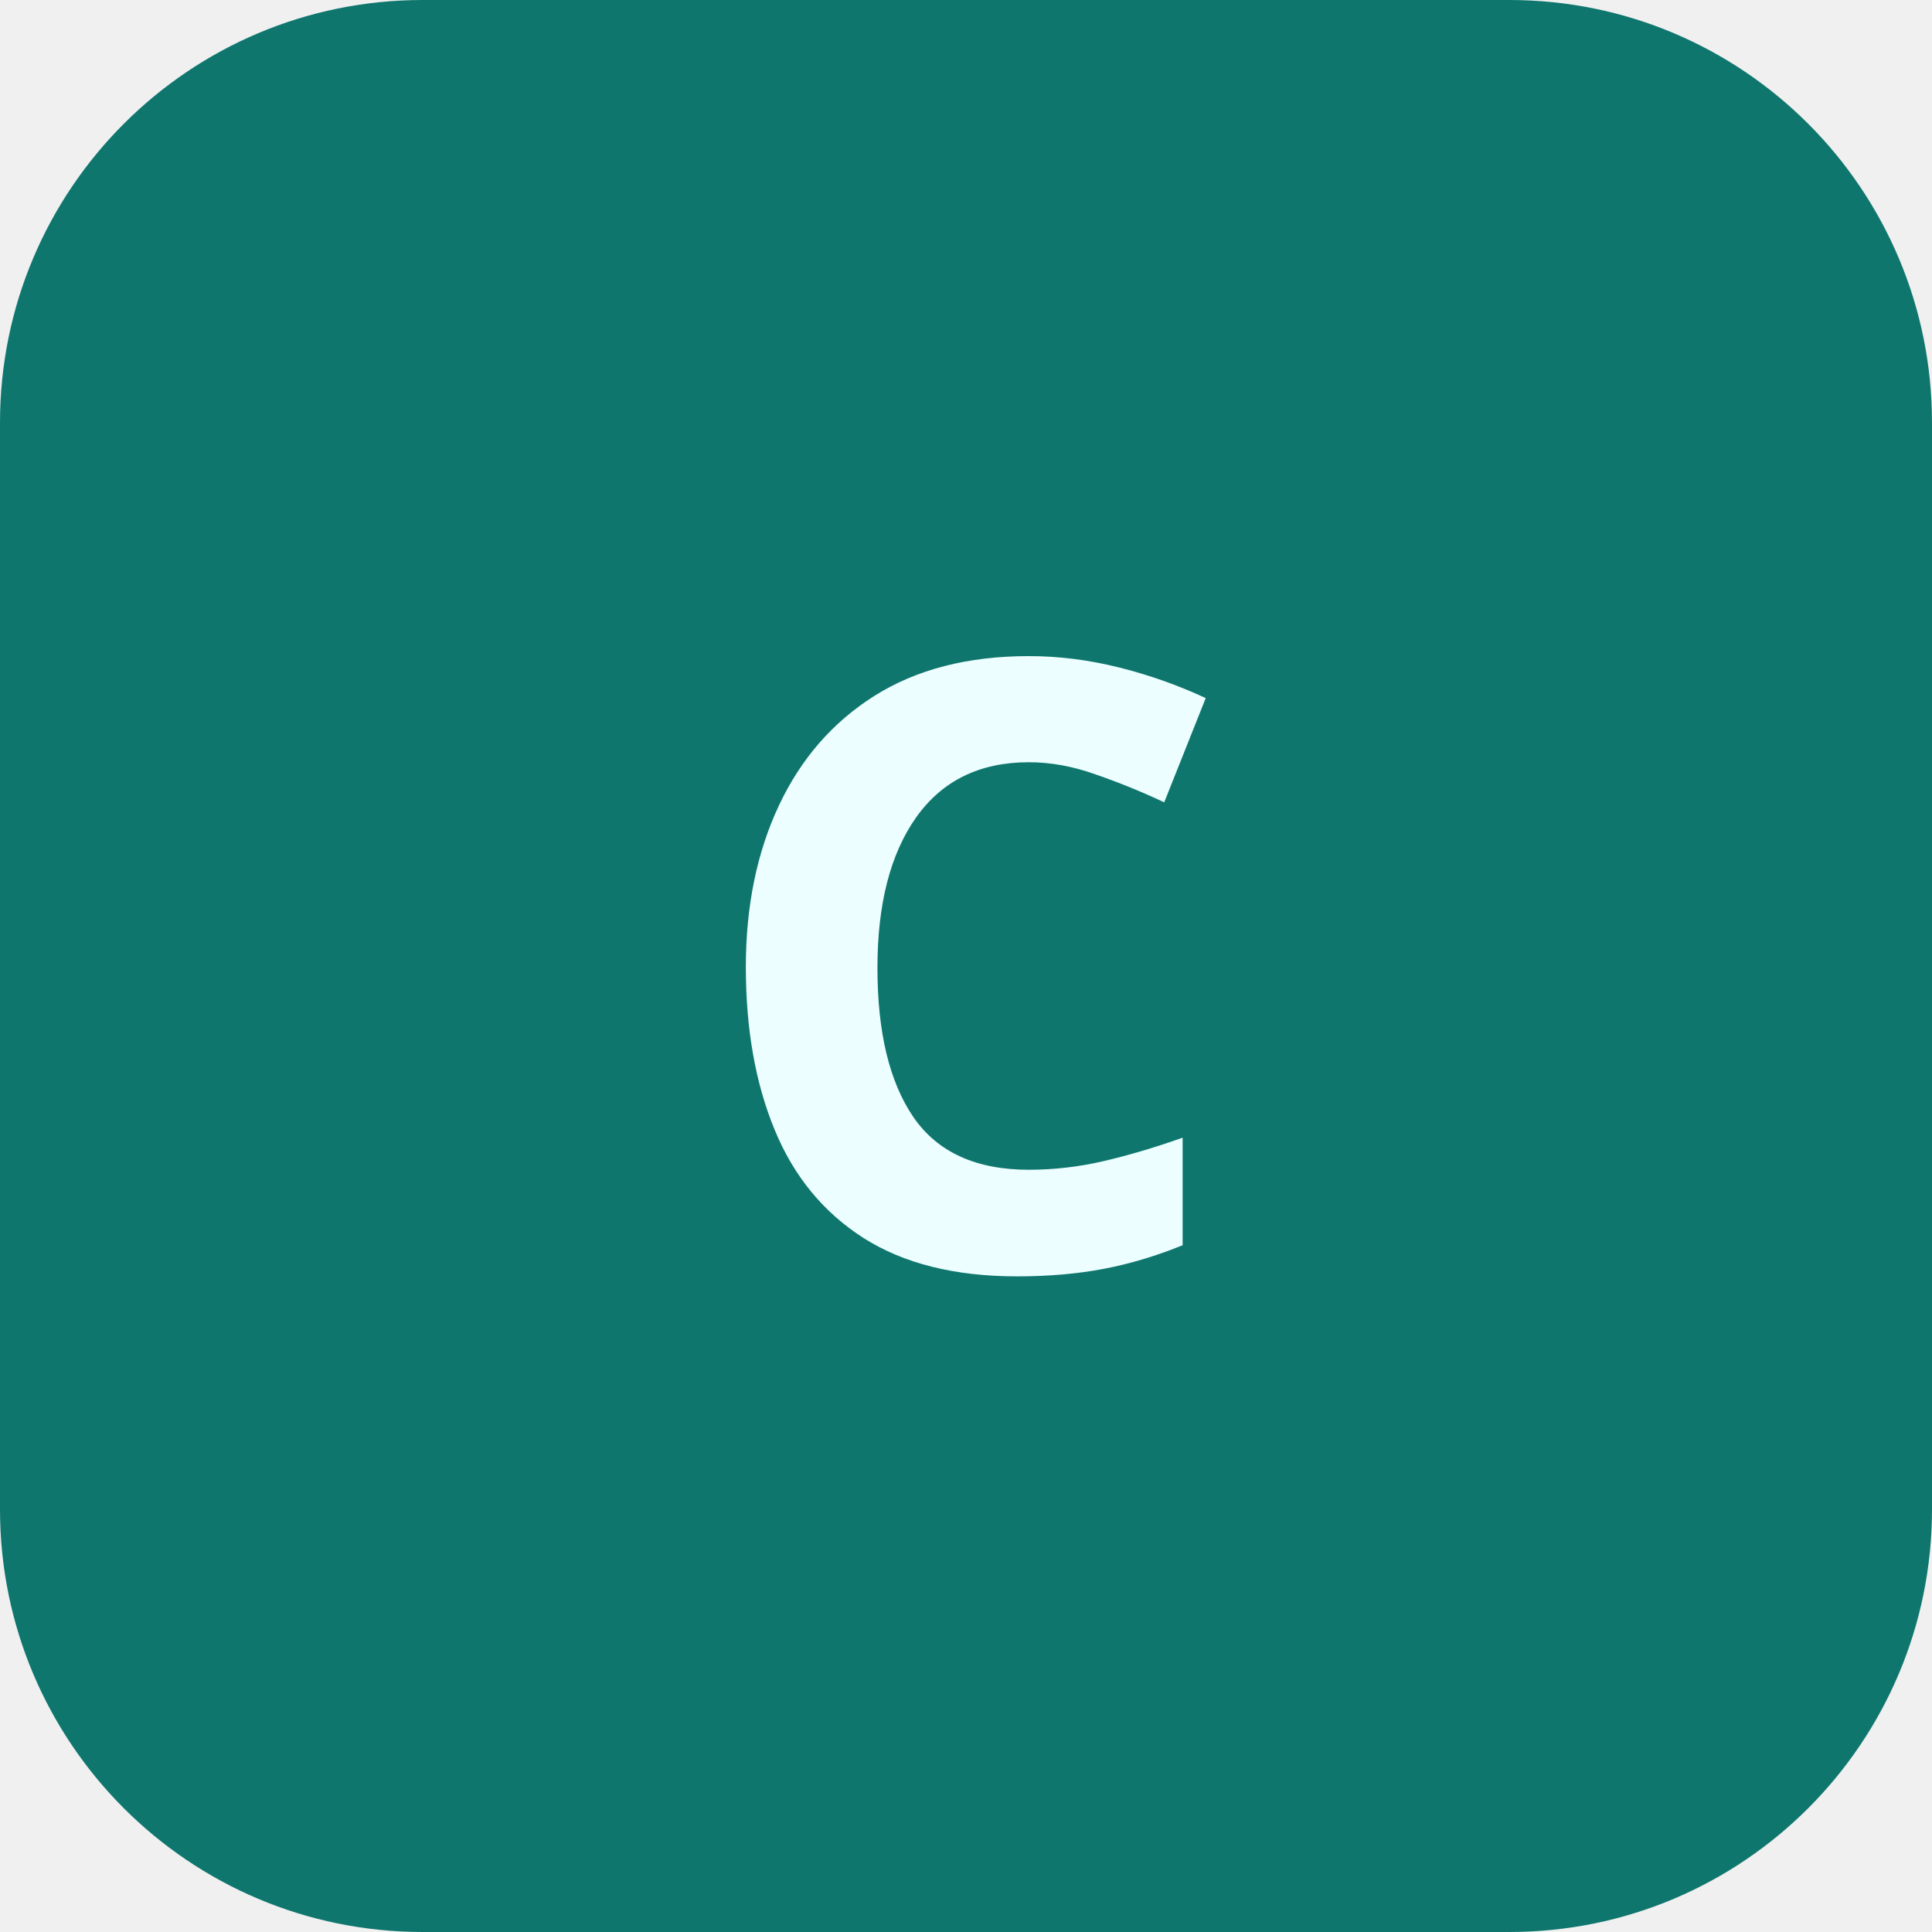
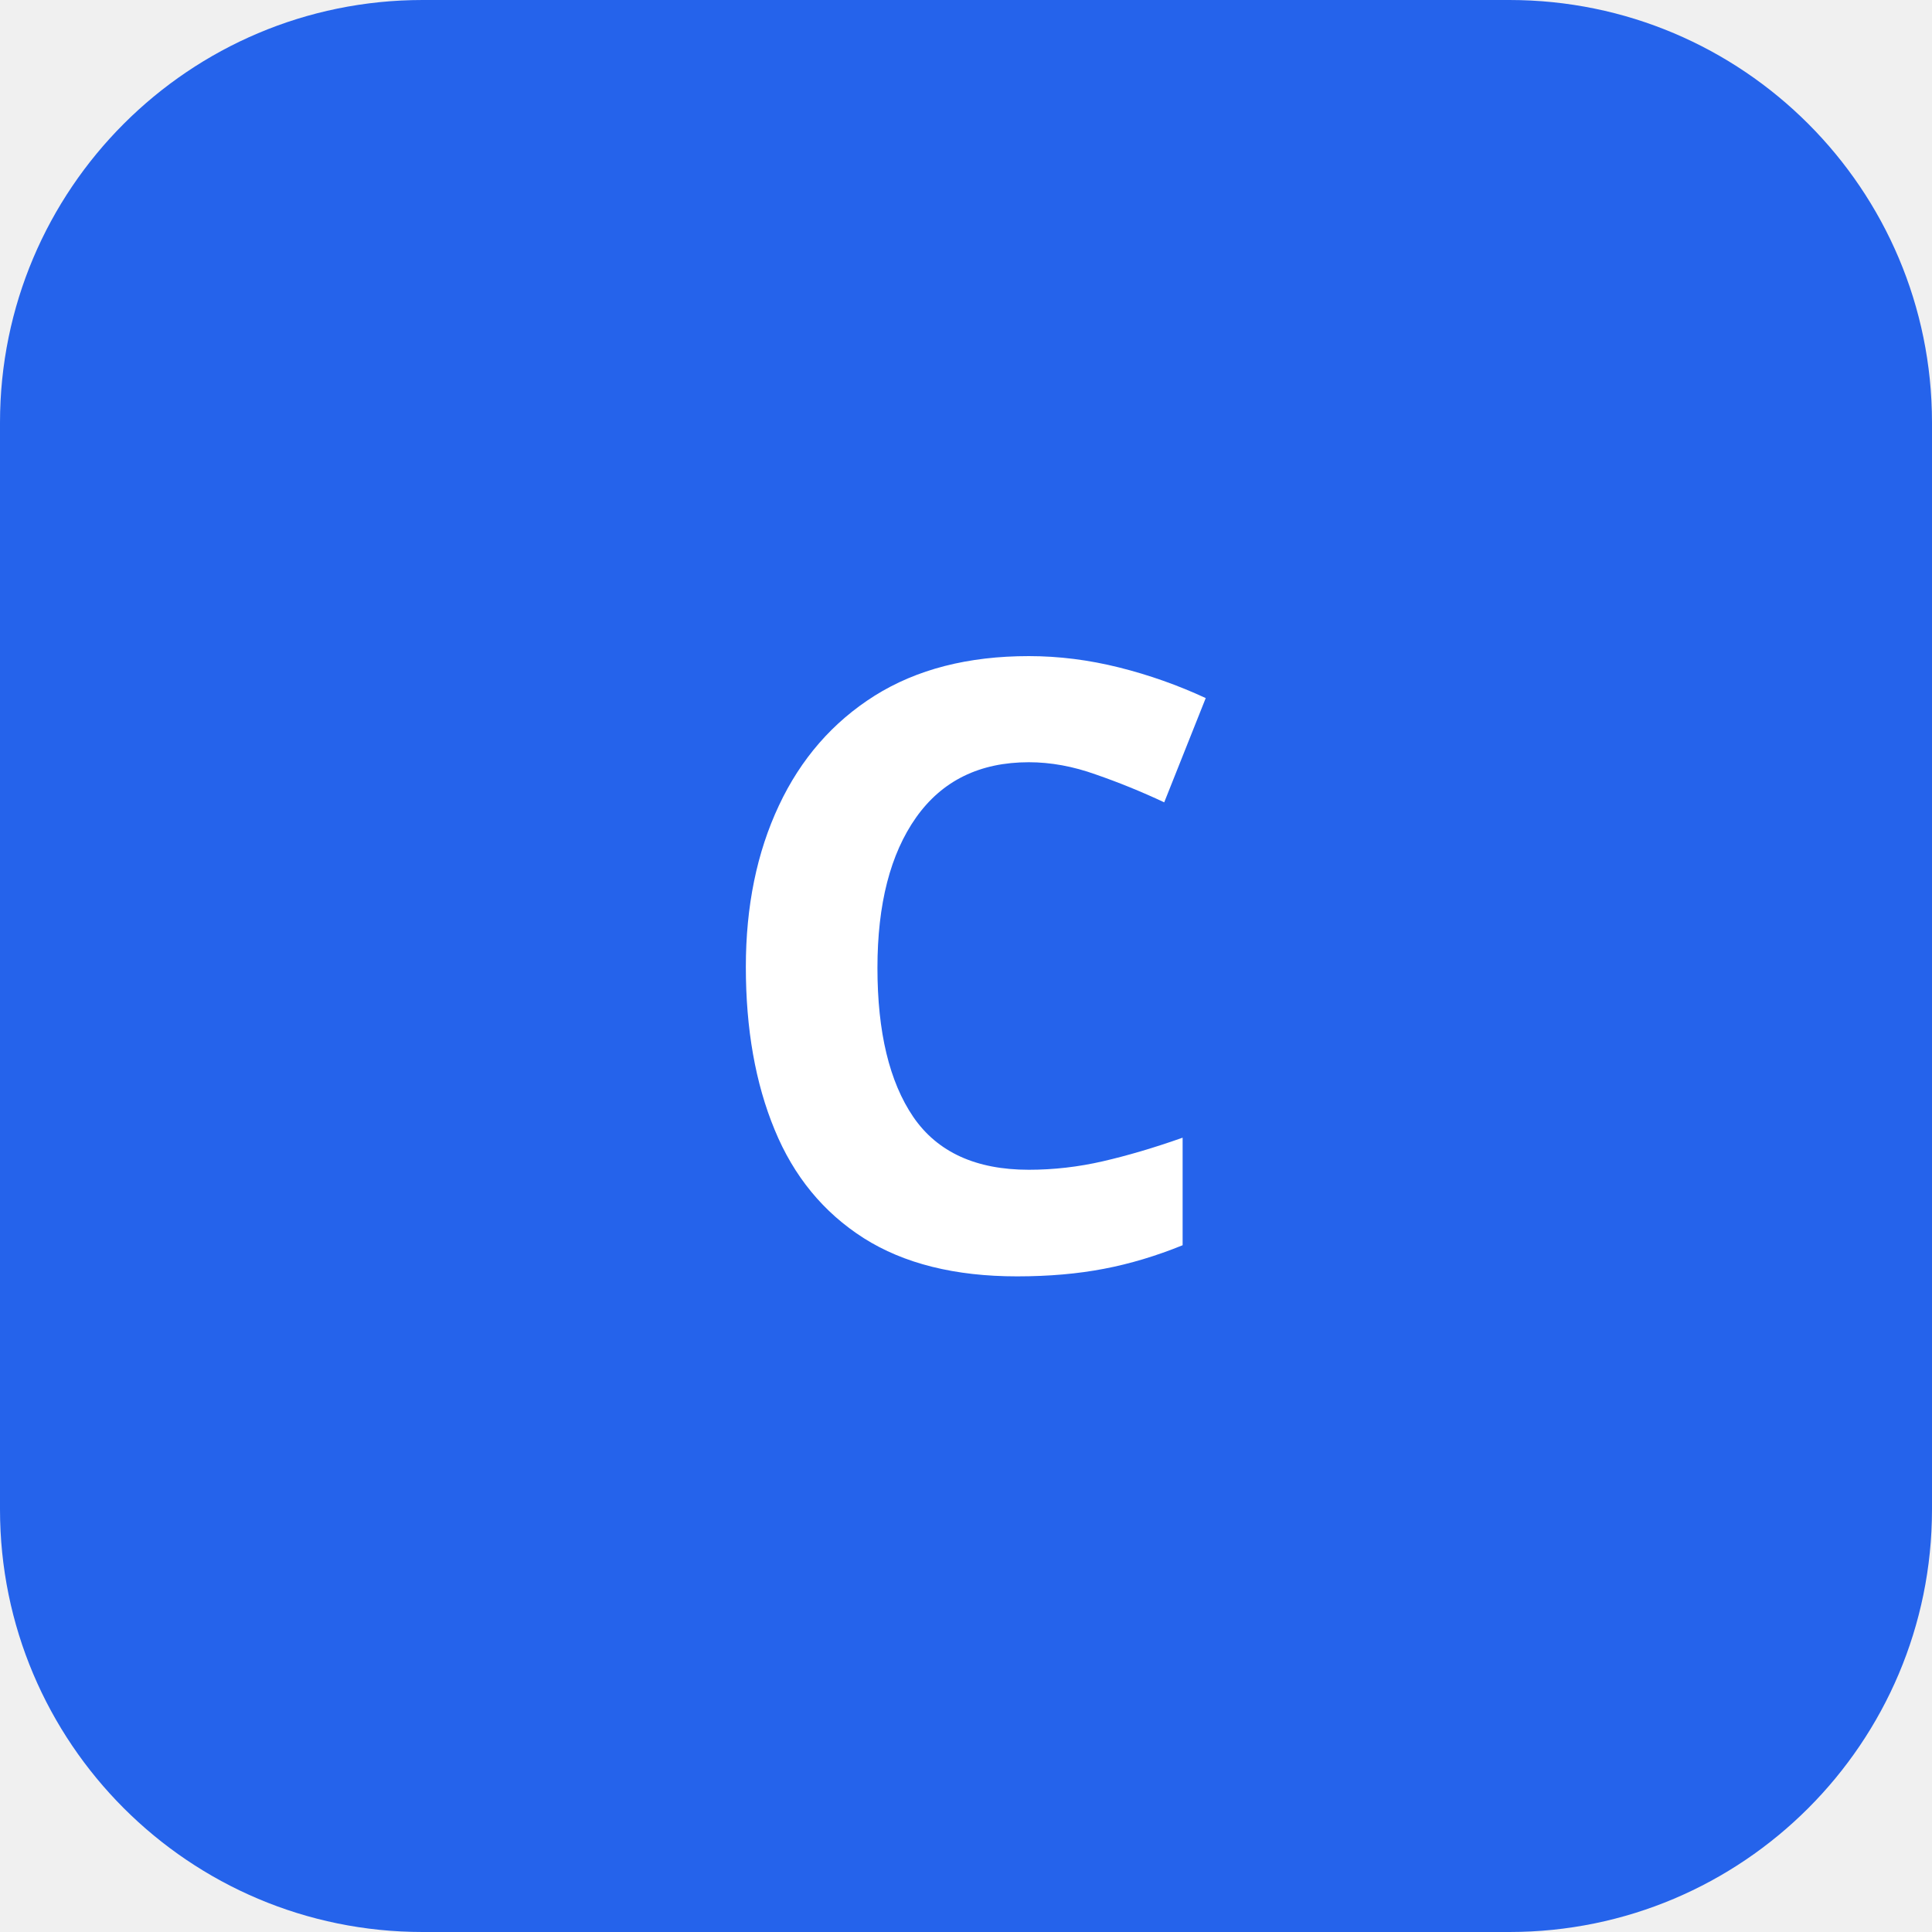
<svg xmlns="http://www.w3.org/2000/svg" viewBox="0 0 64 64" fill="none">
-   <rect width="64" height="64" rx="14" fill="#0f766e" />
-   <text x="32" y="42" text-anchor="middle" font-family="Segoe UI, system-ui, sans-serif" font-size="28" font-weight="700" fill="#ecfeff">C</text>
+   <rect width="64" height="64" rx="14" fill="#2563eb" />
+   <text x="32" y="42" text-anchor="middle" font-family="Segoe UI, system-ui, sans-serif" font-size="28" font-weight="700" fill="#ffffff">C</text>
</svg>
